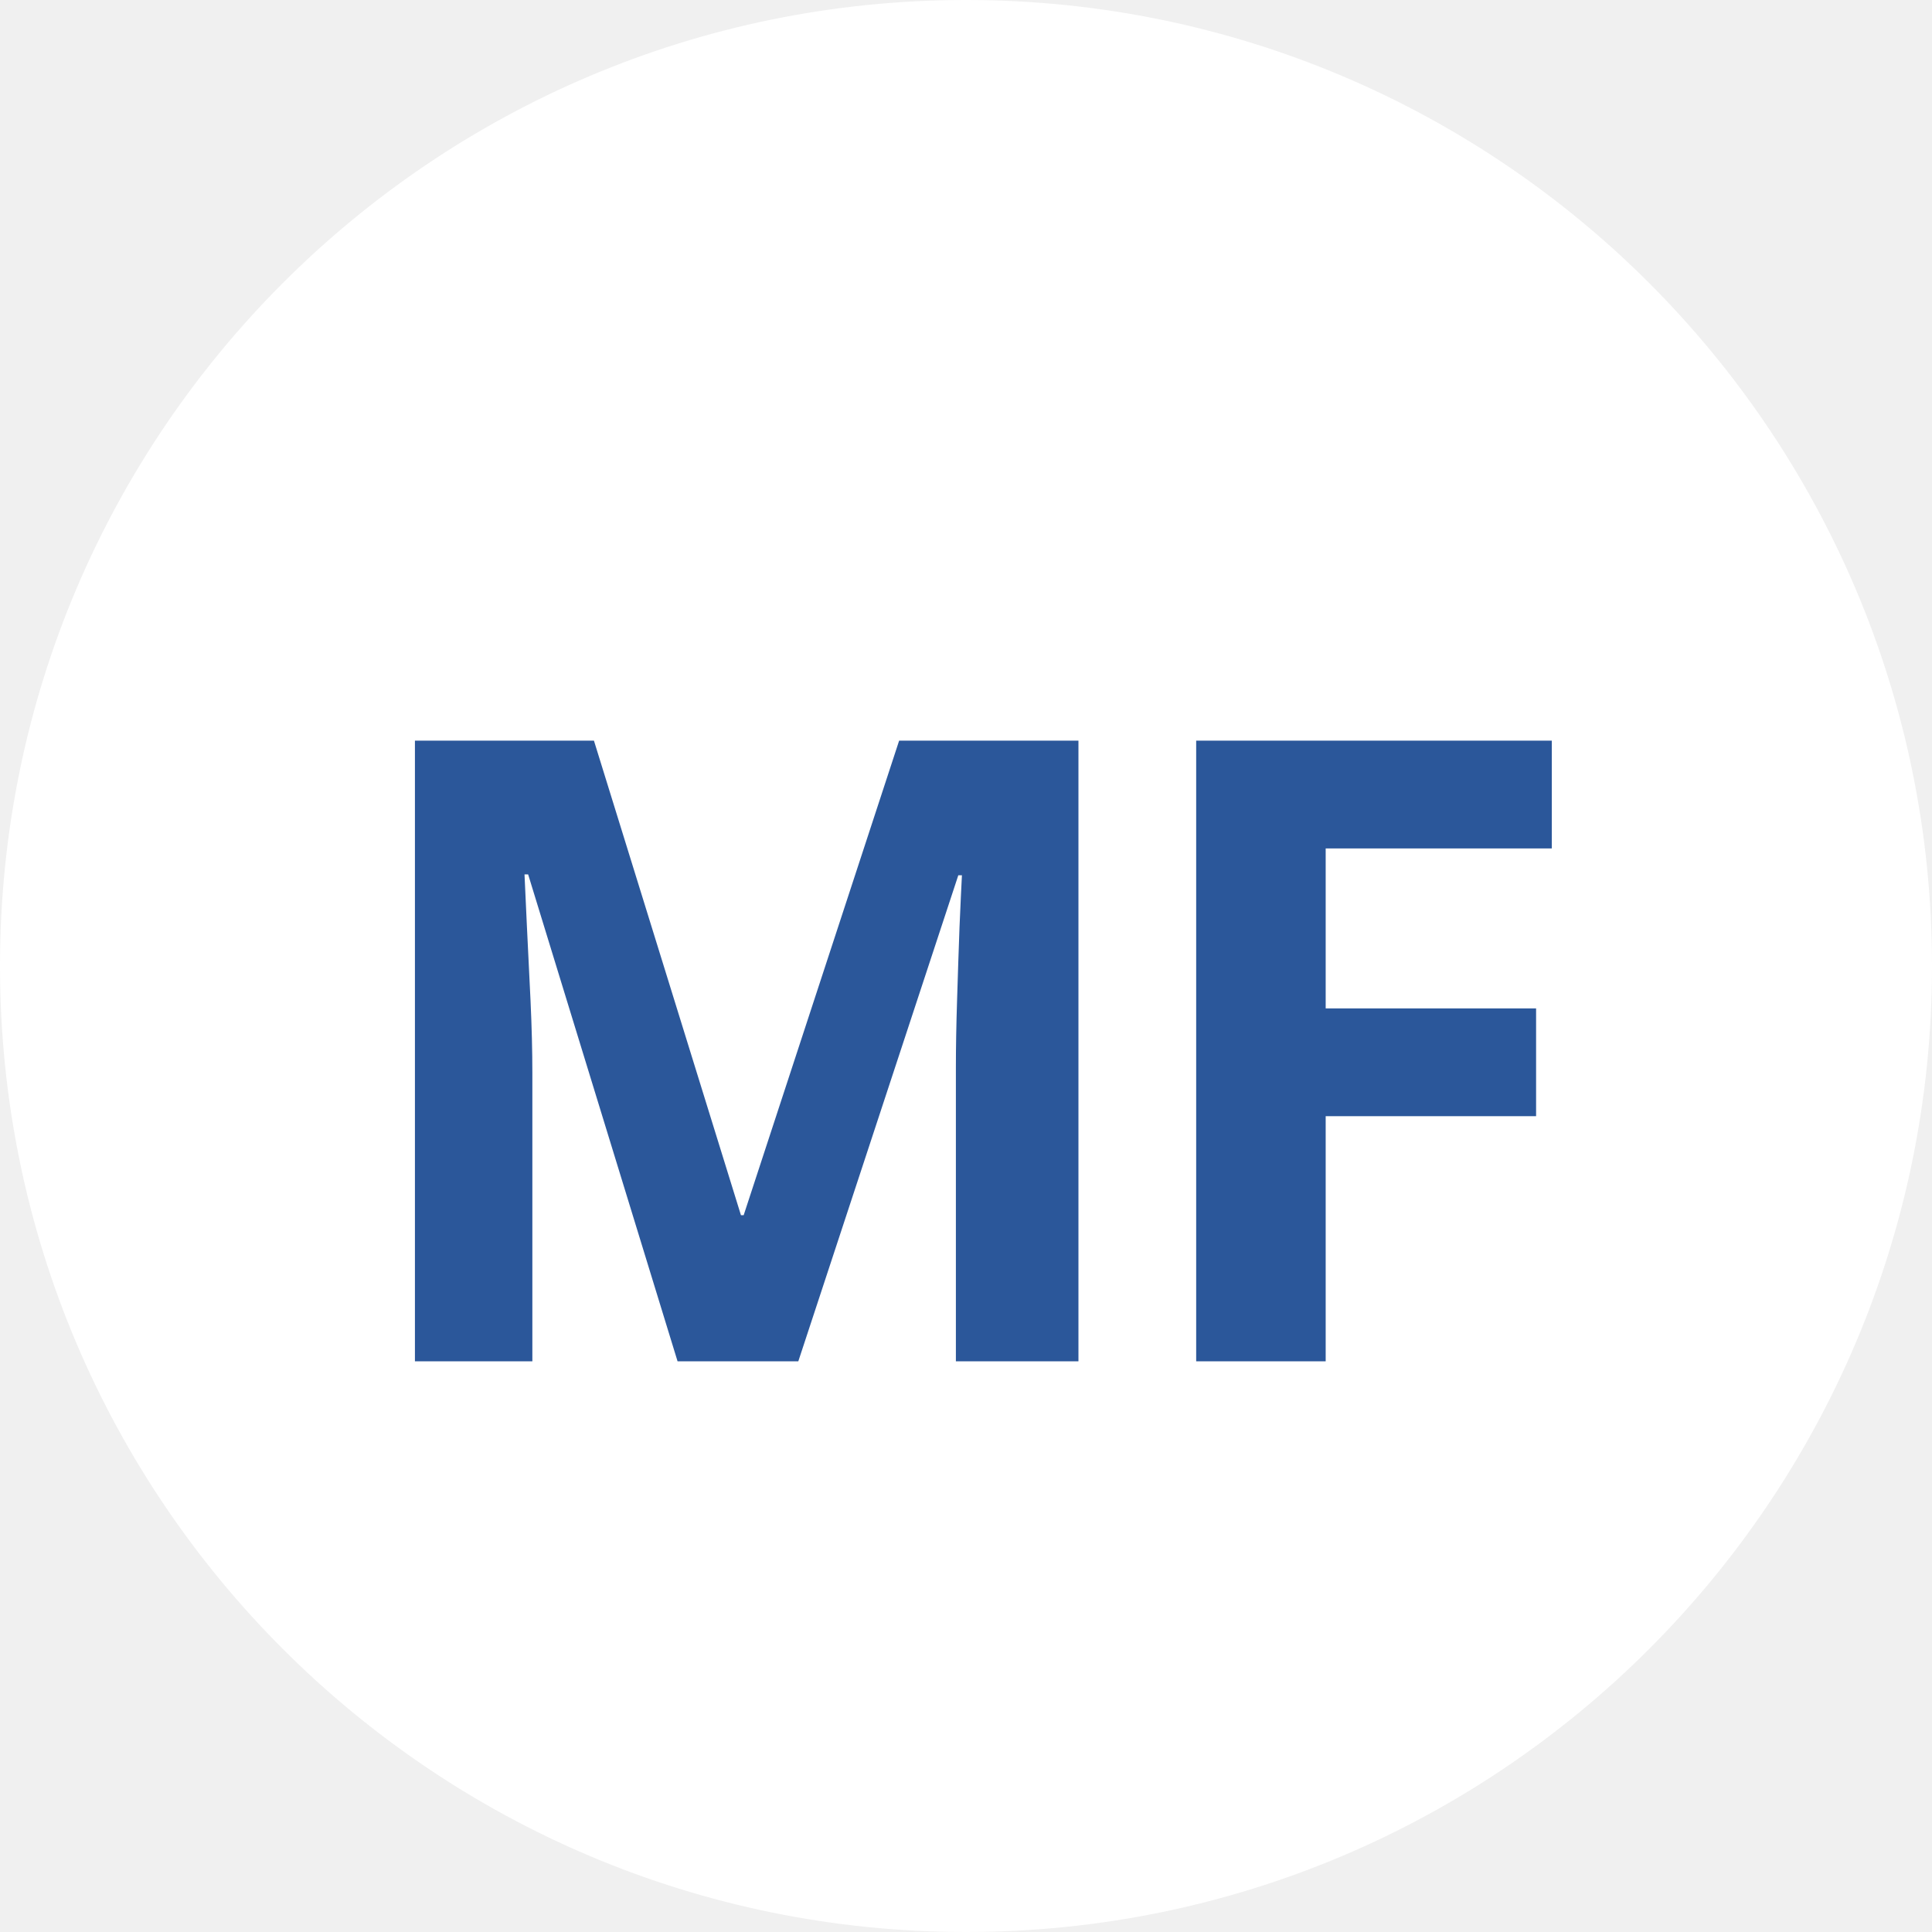
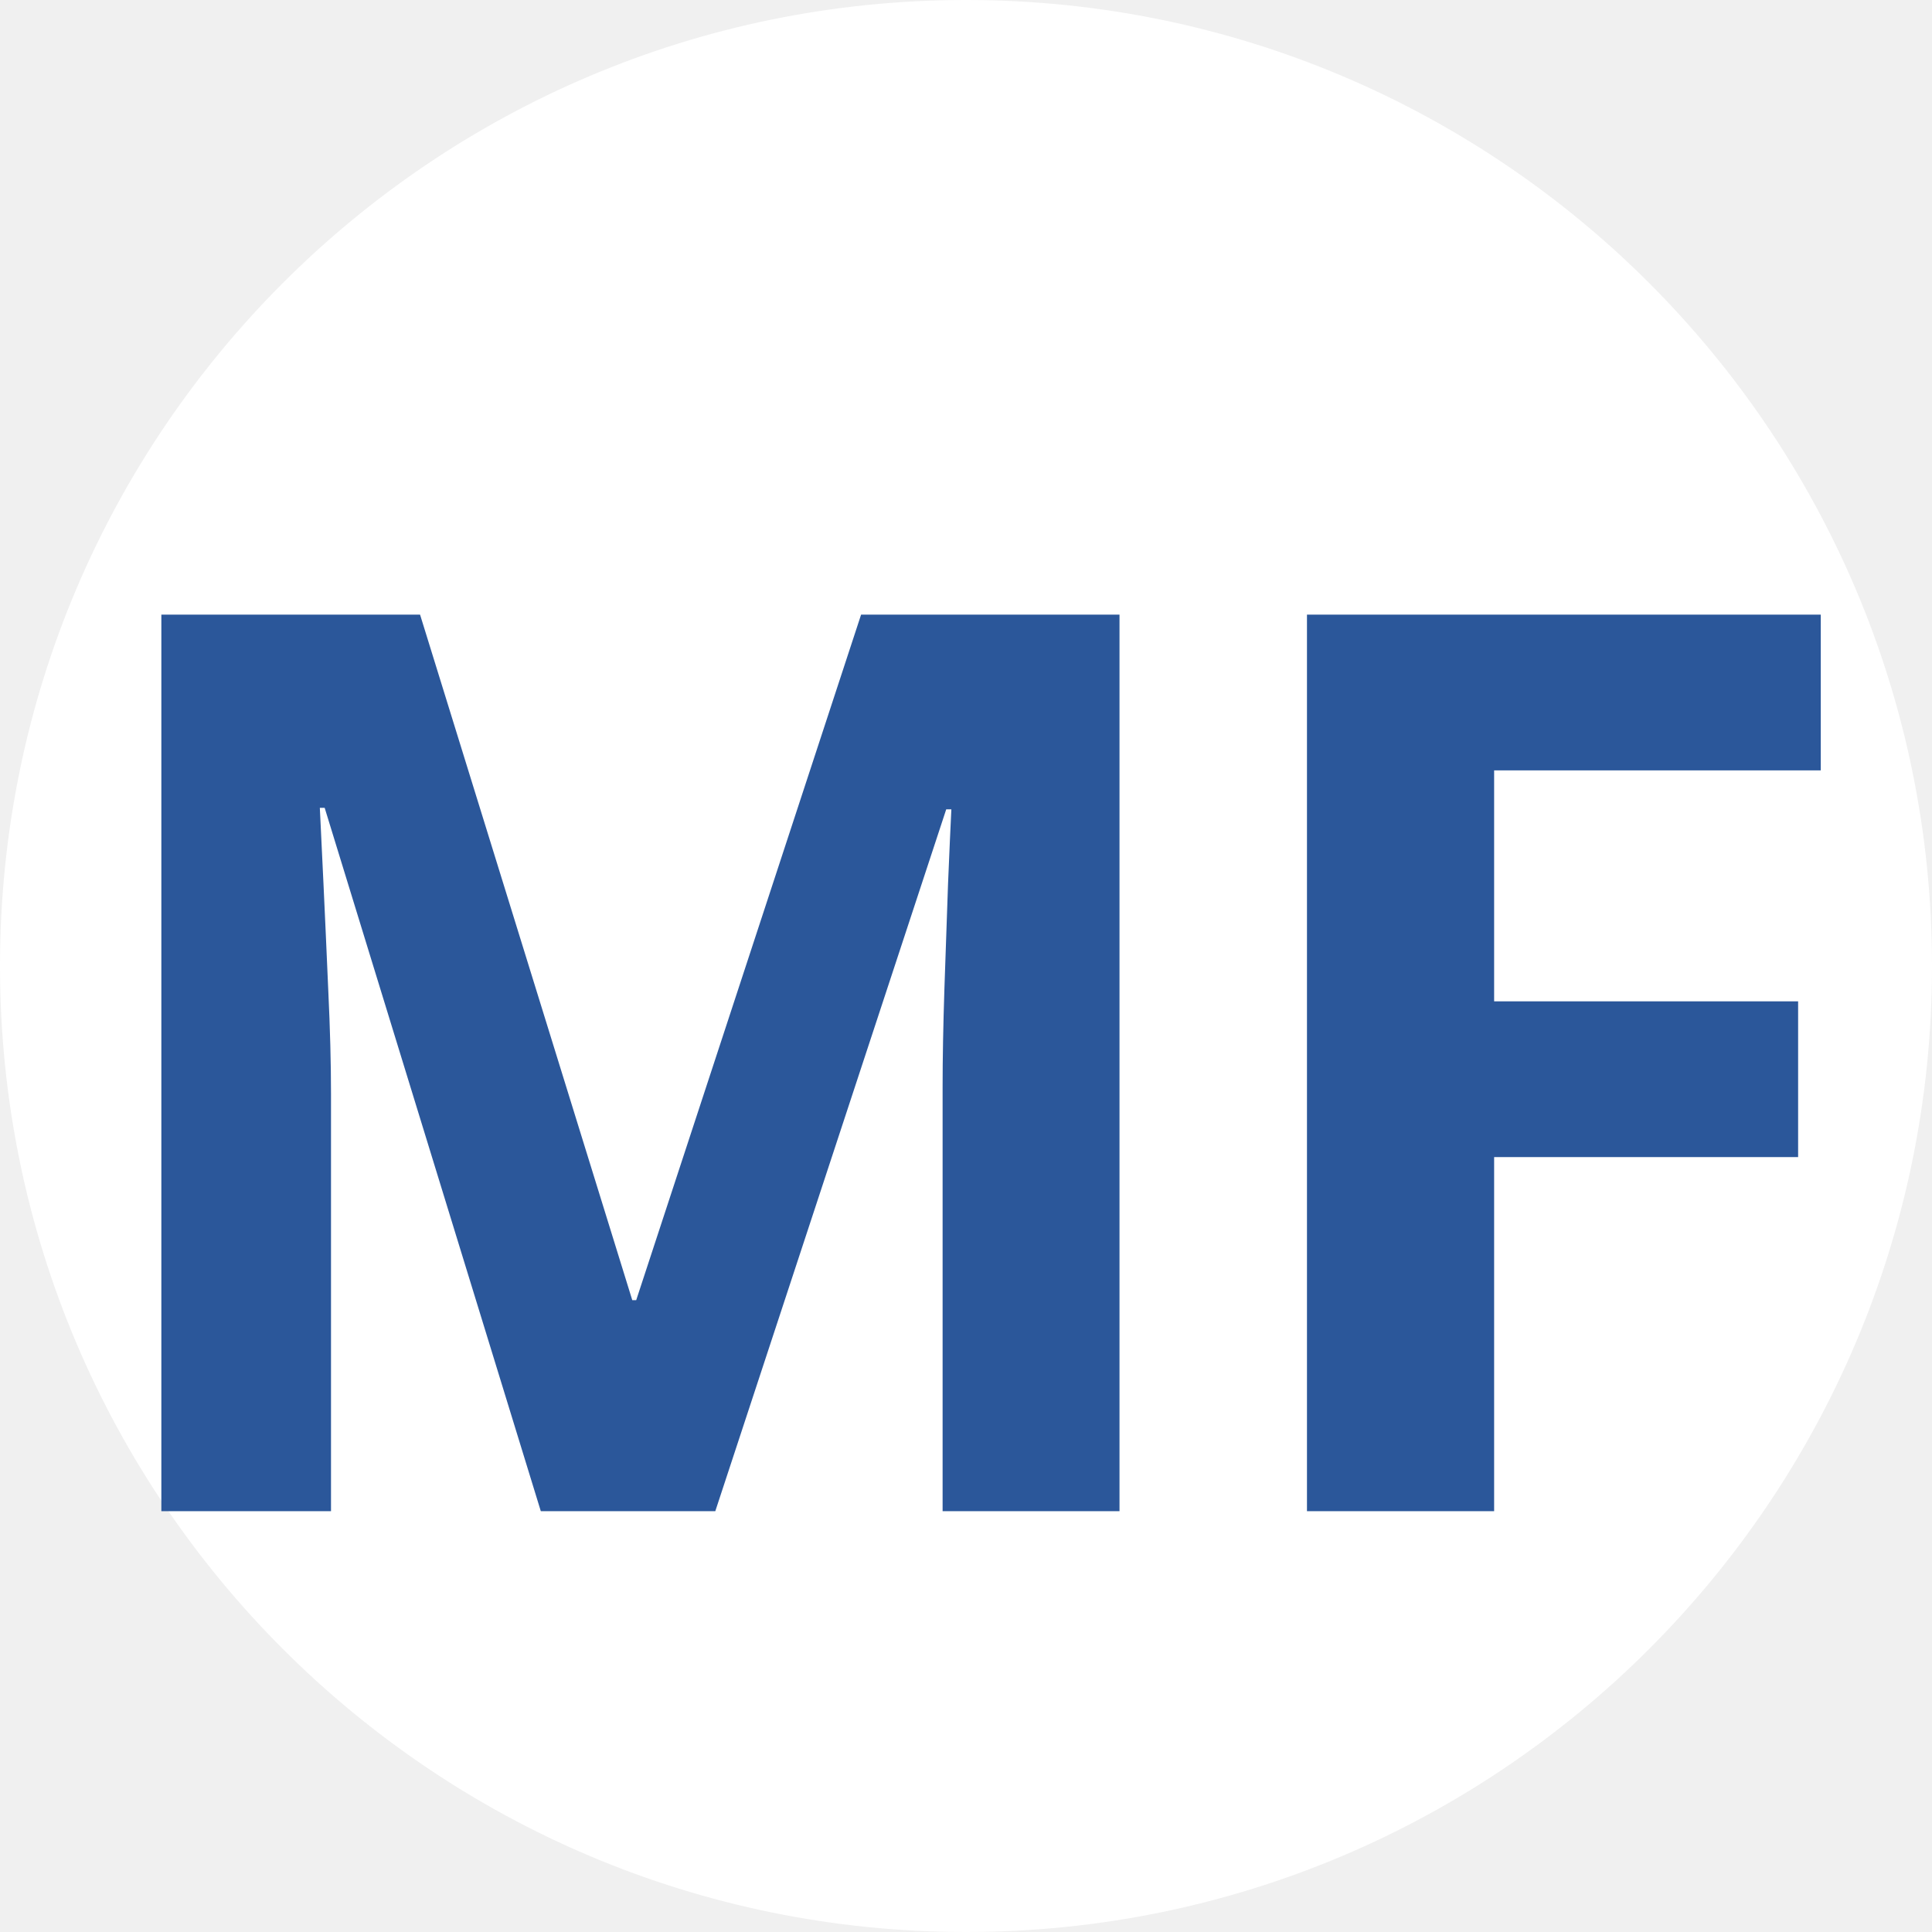
<svg xmlns="http://www.w3.org/2000/svg" viewBox="0 0 100 100">
  <circle cx="50" cy="50" r="50" fill="white" />
-   <text x="50" y="53" font-family="'Oswald', sans-serif" font-size="45" font-weight="bold" fill="#2B579A" text-anchor="middle" dominant-baseline="central" letter-spacing="-2">MF</text>
+   <text x="50" y="53" font-family="'Oswald', sans-serif" font-size="65" font-weight="bold" fill="#2B579A" text-anchor="middle" dominant-baseline="central" letter-spacing="-2">MF</text>
</svg>
